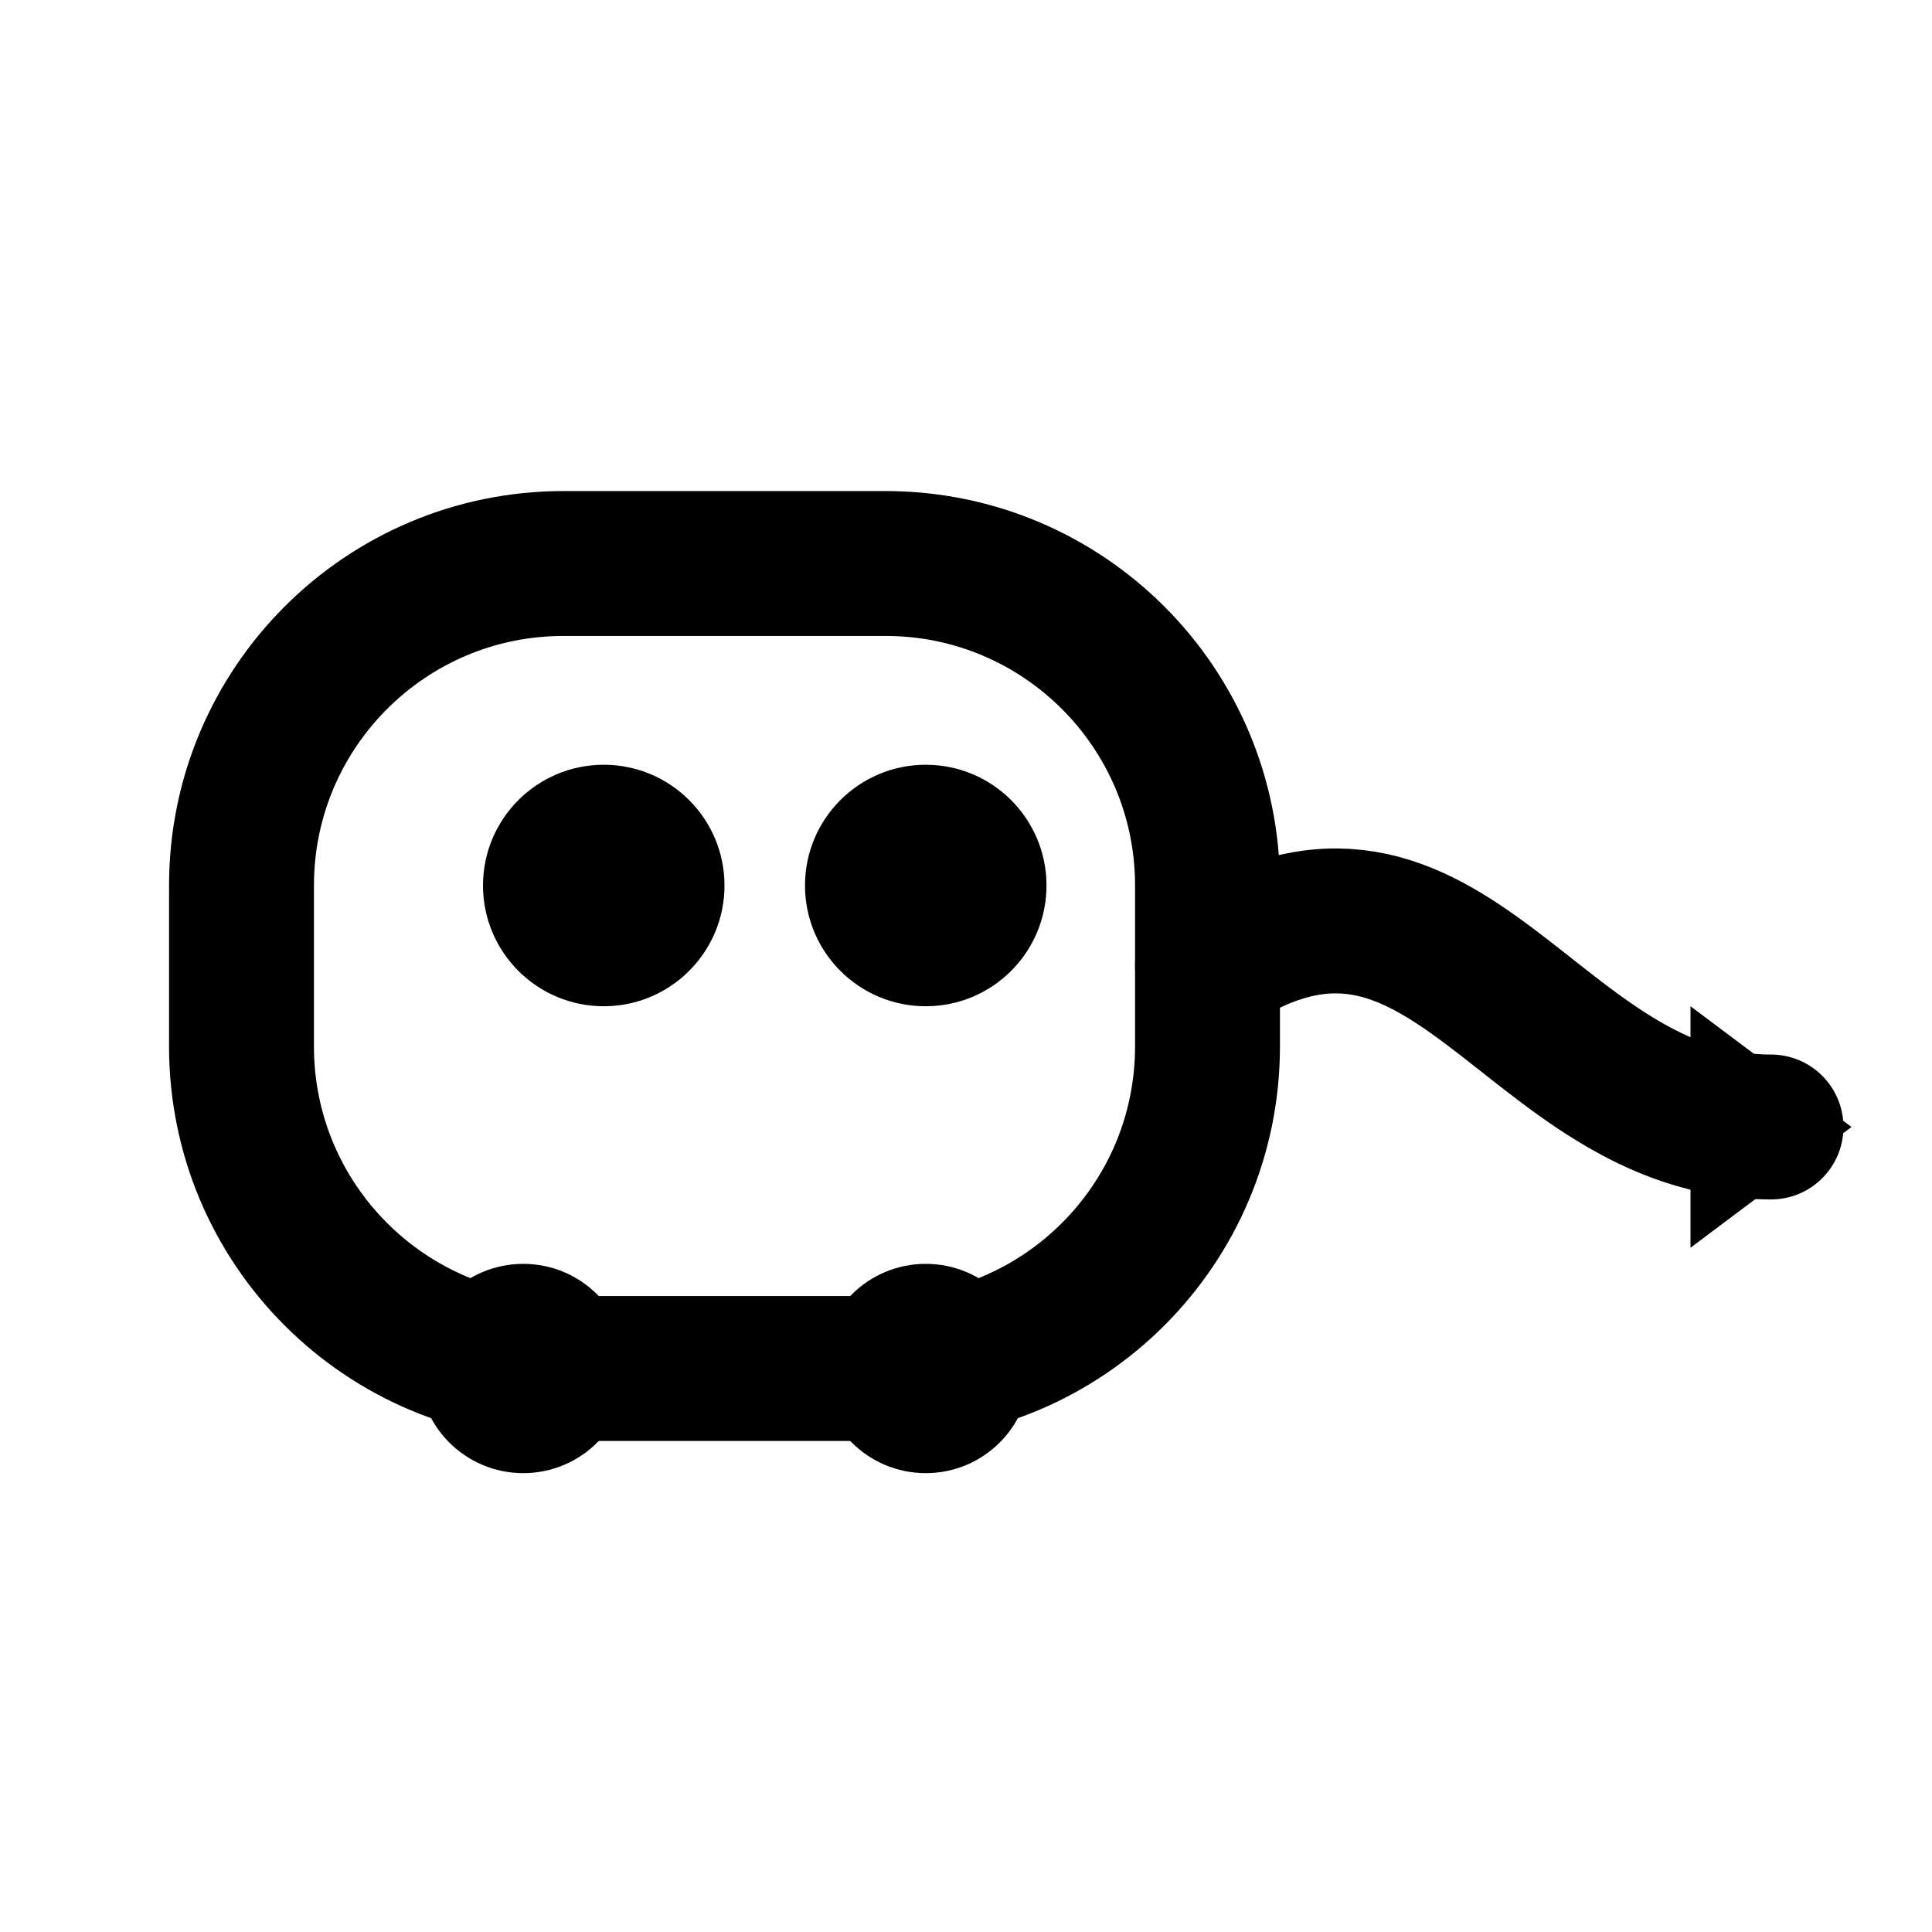
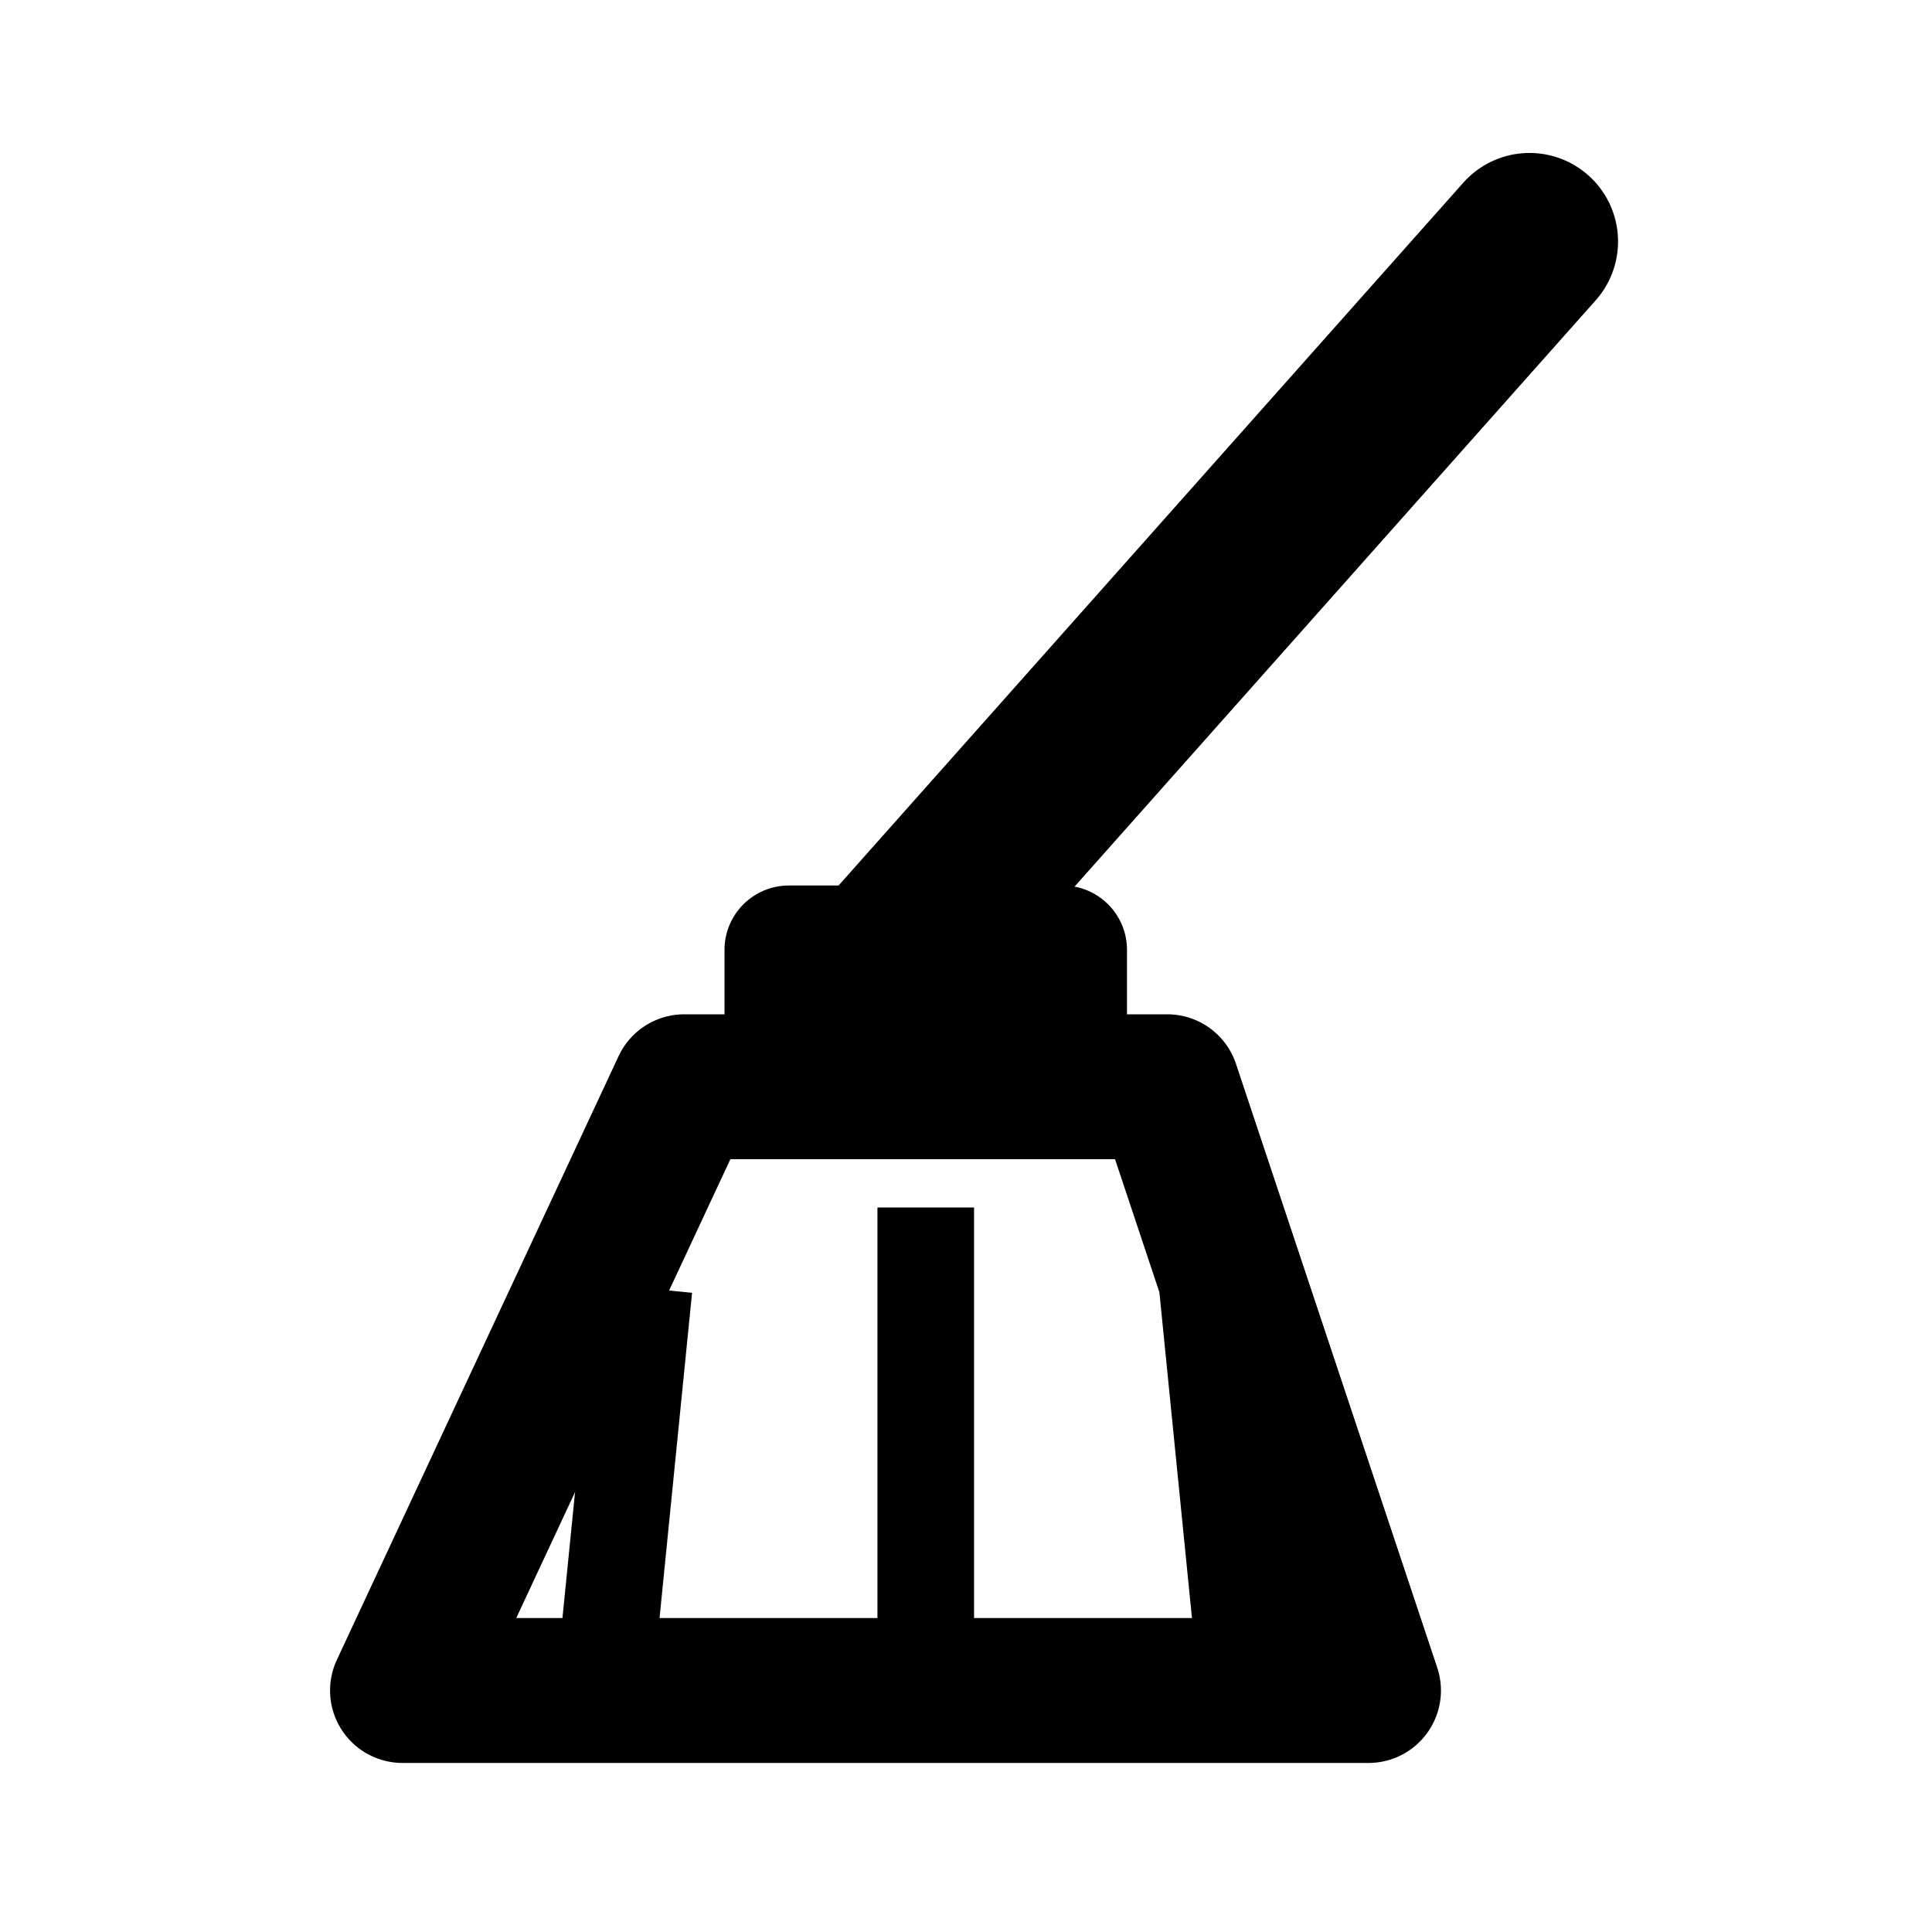
<svg xmlns="http://www.w3.org/2000/svg" viewBox="0 0 24 24" width="24" height="24">
-   <rect x="3" y="7" width="12" height="10" rx="4" fill="none" stroke="currentColor" stroke-width="1.8" />
-   <circle cx="7.5" cy="11" r="1.5" fill="currentColor" />
-   <circle cx="11.5" cy="11" r="1.5" fill="currentColor" />
-   <path d="M 15 12 C 18 10 19 14 22 14" stroke="currentColor" stroke-width="1.8" fill="none" stroke-linecap="round" />
-   <polygon points="21,12.5 23,14 21,15.5" fill="currentColor" />
-   <circle cx="6.5" cy="17" r="1.3" fill="currentColor" />
-   <circle cx="11.5" cy="17" r="1.3" fill="currentColor" />
+   <line x1="19" y1="3" x2="11" y2="12" stroke="currentColor" stroke-width="2.2" stroke-linecap="round" />
+   <rect x="9" y="11" width="5" height="2.5" rx="0.8" fill="currentColor" />
+   <path d="M 8.5 13.5 L 14.5 13.5 L 17 21 L 5 21 Z" fill="none" stroke="currentColor" stroke-width="1.8" stroke-linejoin="round" />
+   <line x1="8" y1="16" x2="7.5" y2="21" stroke="currentColor" stroke-width="1.2" />
+   <line x1="11.5" y1="15" x2="11.5" y2="21" stroke="currentColor" stroke-width="1.2" />
+   <line x1="15" y1="16" x2="15.5" y2="21" stroke="currentColor" stroke-width="1.2" />
</svg>
